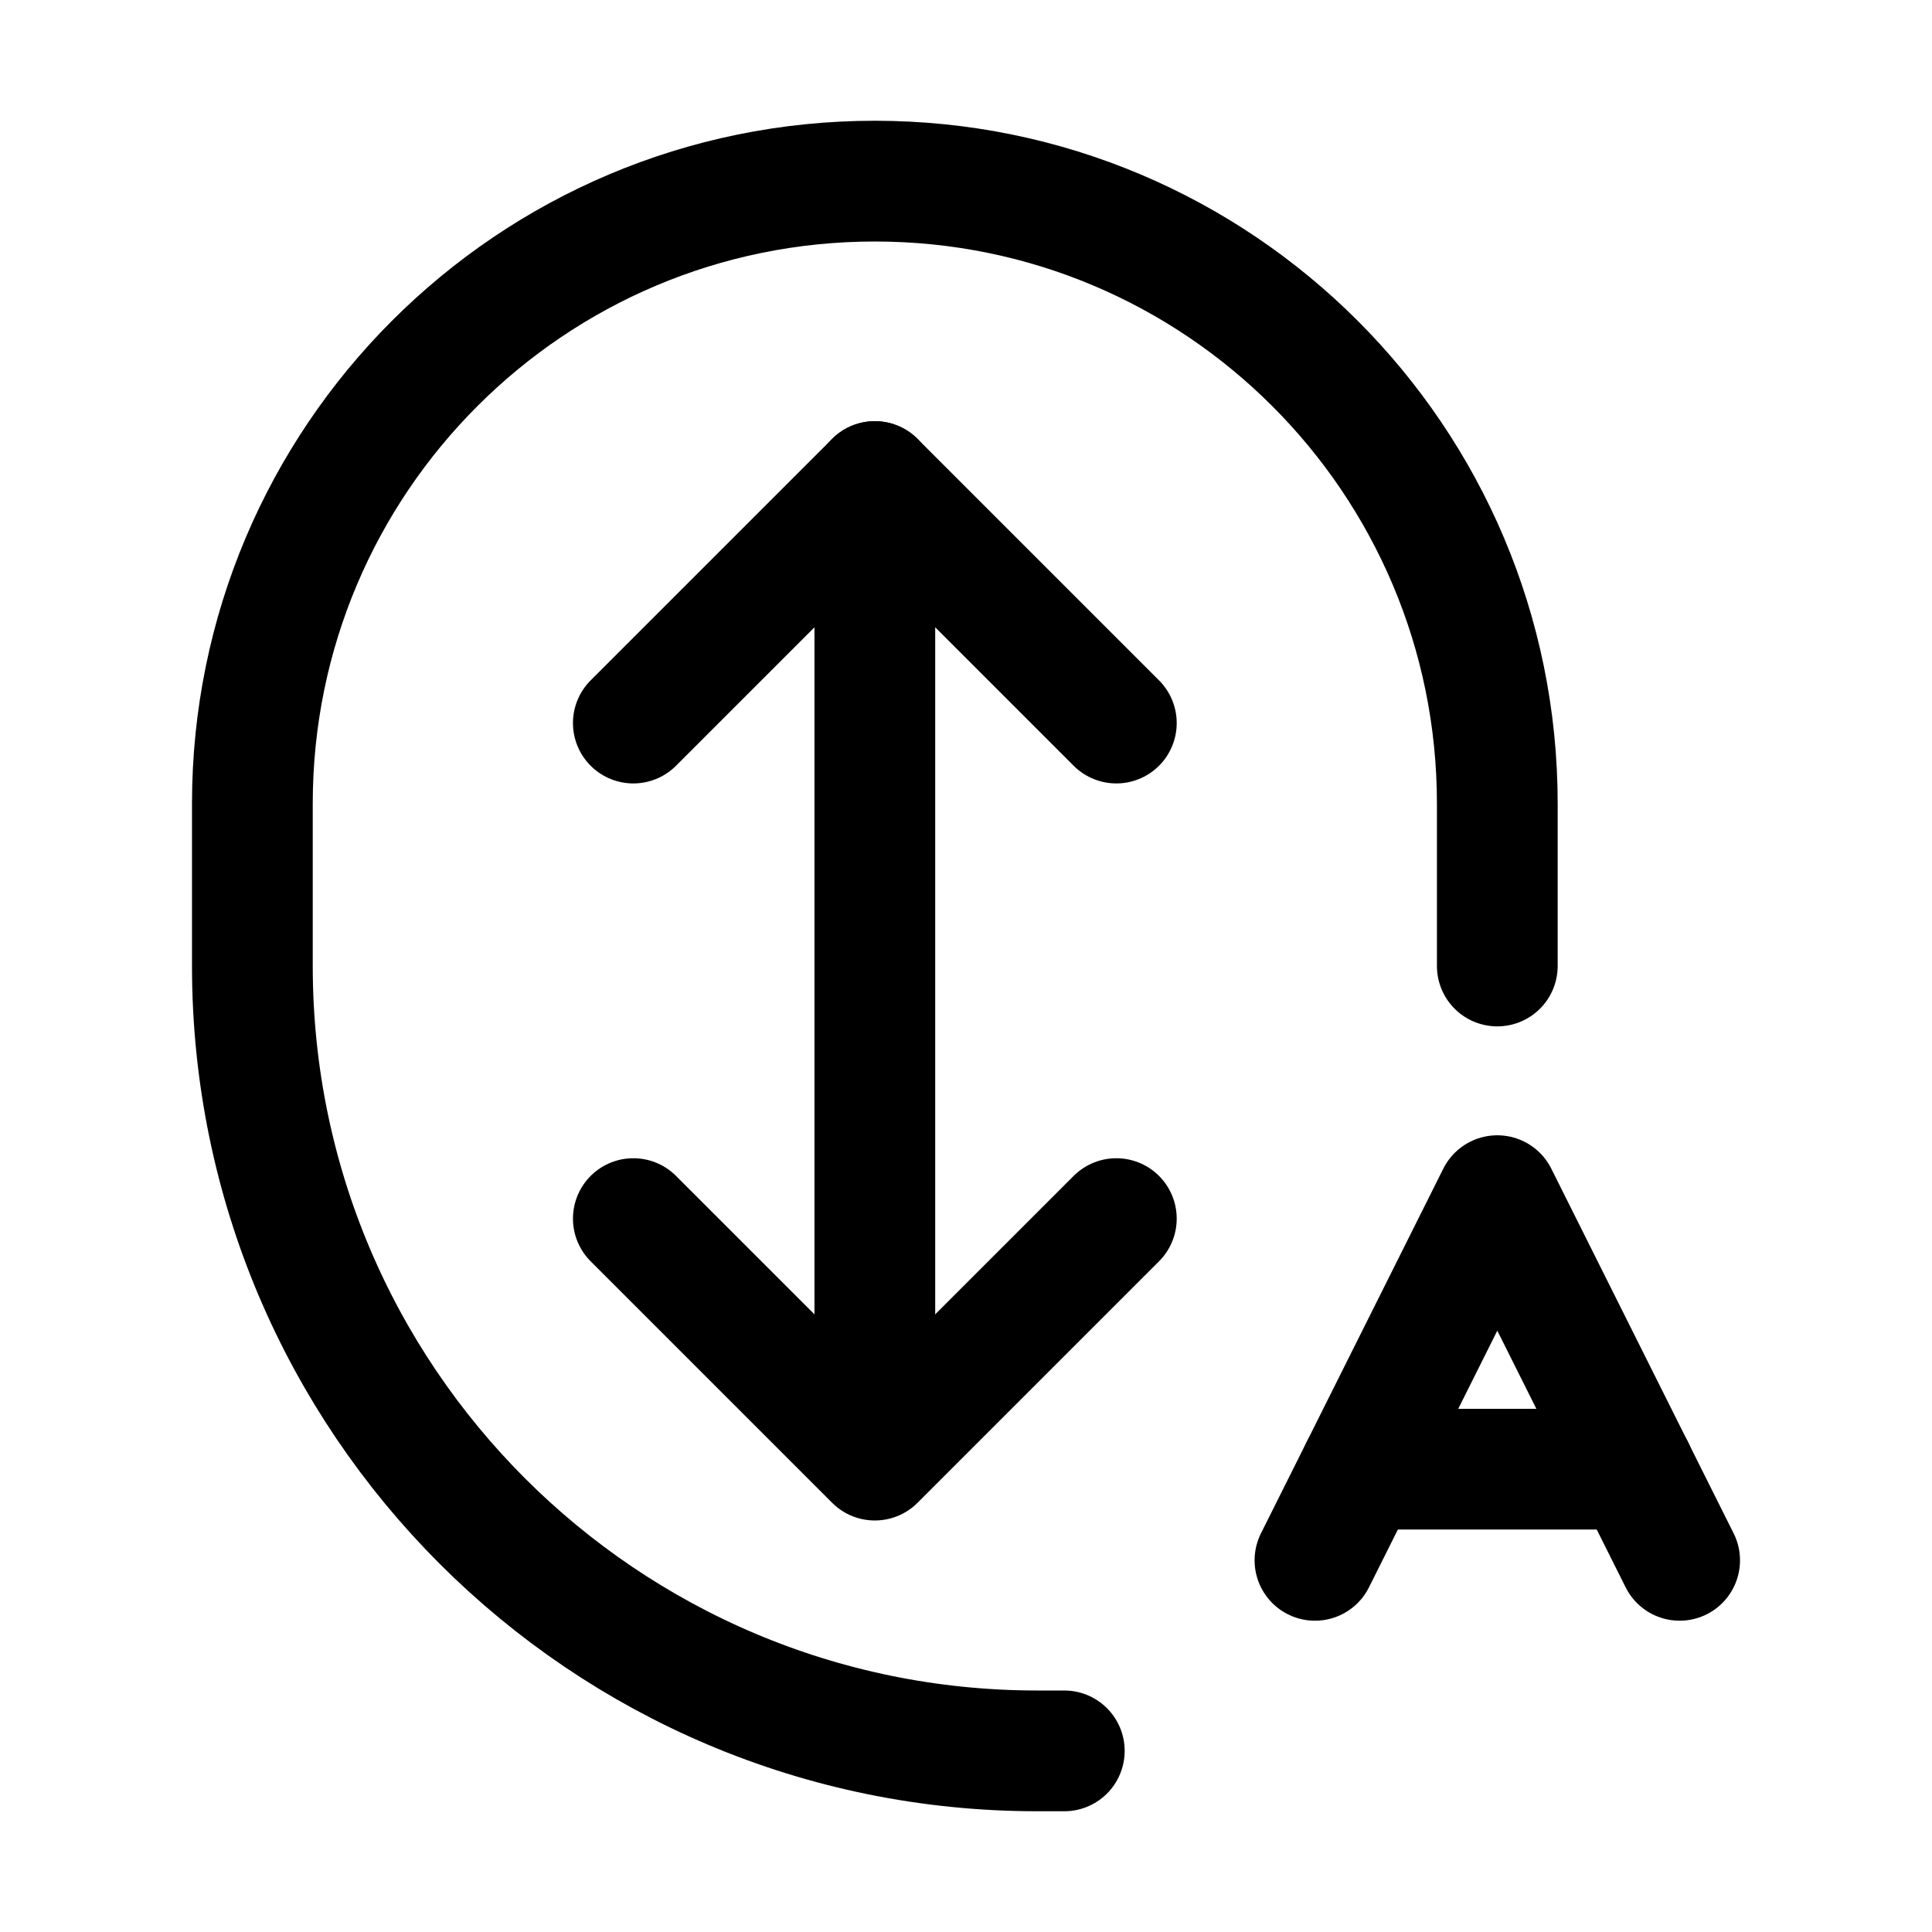
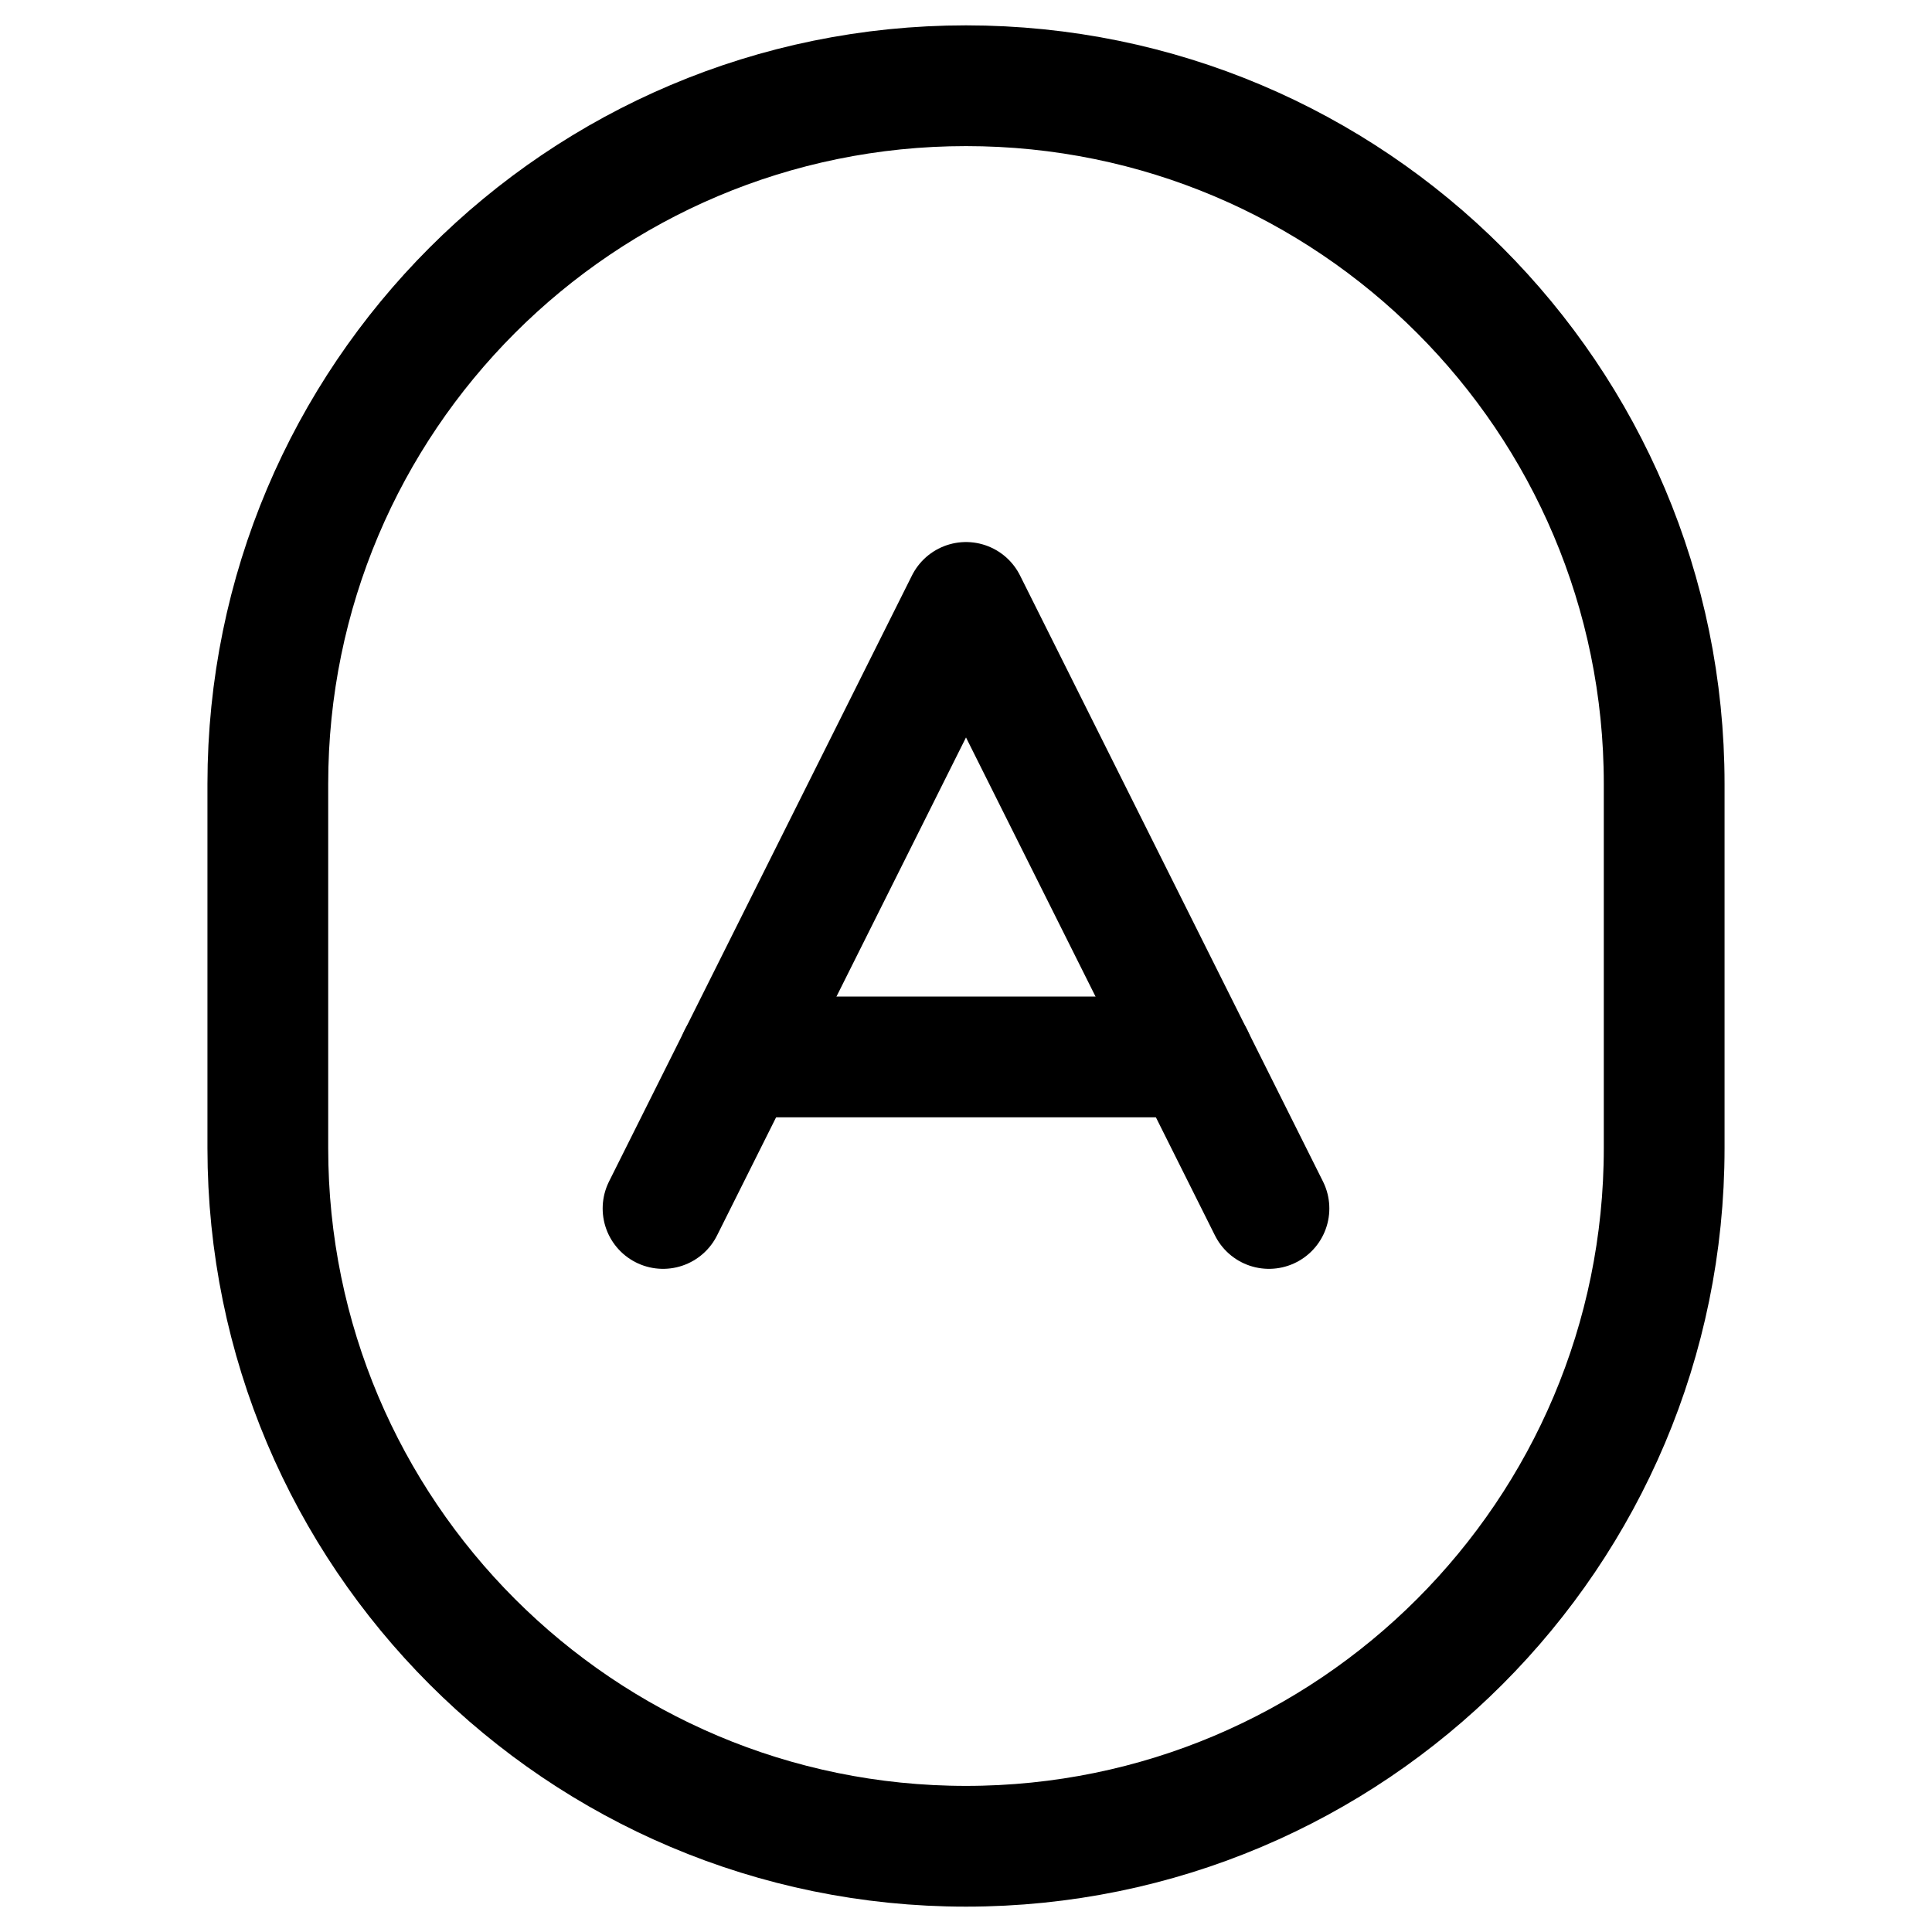
<svg xmlns="http://www.w3.org/2000/svg" width="16" height="16" viewBox="0 0 16 16" fill="none">
-   <path d="M12.4 8V6.655C12.4 3.808 10.092 1.5 7.245 1.5V1.5C4.398 1.5 2.09 3.808 2.09 6.655V8V8C2.09 11.59 5 14.5 8.59 14.5H8.814" stroke="currentColor" stroke-linecap="round" stroke-linejoin="round" />
-   <path d="M10.89 12.922L12.4 9.902L13.91 12.922" stroke="currentColor" stroke-linecap="round" stroke-linejoin="round" />
-   <path d="M11.268 12.167H13.533" stroke="currentColor" stroke-linecap="round" stroke-linejoin="round" />
-   <path d="M5.245 5.988L7.245 3.988L9.245 5.988" stroke="currentColor" stroke-linecap="round" stroke-linejoin="round" />
-   <path d="M7.245 11.524L7.245 3.988" stroke="currentColor" stroke-linecap="round" stroke-linejoin="round" />
-   <path d="M9.245 10.092L7.245 12.092L5.245 10.092" stroke="currentColor" stroke-linecap="round" stroke-linejoin="round" />
+   <path d="M13.782 6.492V8V9.508C13.782 12.701 11.193 15.29 8 15.29C4.807 15.29 2.218 12.701 2.218 9.508V8V6.492C2.218 3.299 4.807 0.71 8 0.71C11.193 0.71 13.782 3.299 13.782 6.492Z" stroke="currentColor" stroke-linecap="round" stroke-linejoin="round" />
+   <path d="M5.491 10.008L8 4.989L10.509 10.008" stroke="currentColor" stroke-linecap="round" stroke-linejoin="round" />
+   <path d="M6.118 8.753H9.882" stroke="currentColor" stroke-linecap="round" stroke-linejoin="round" />
</svg>
